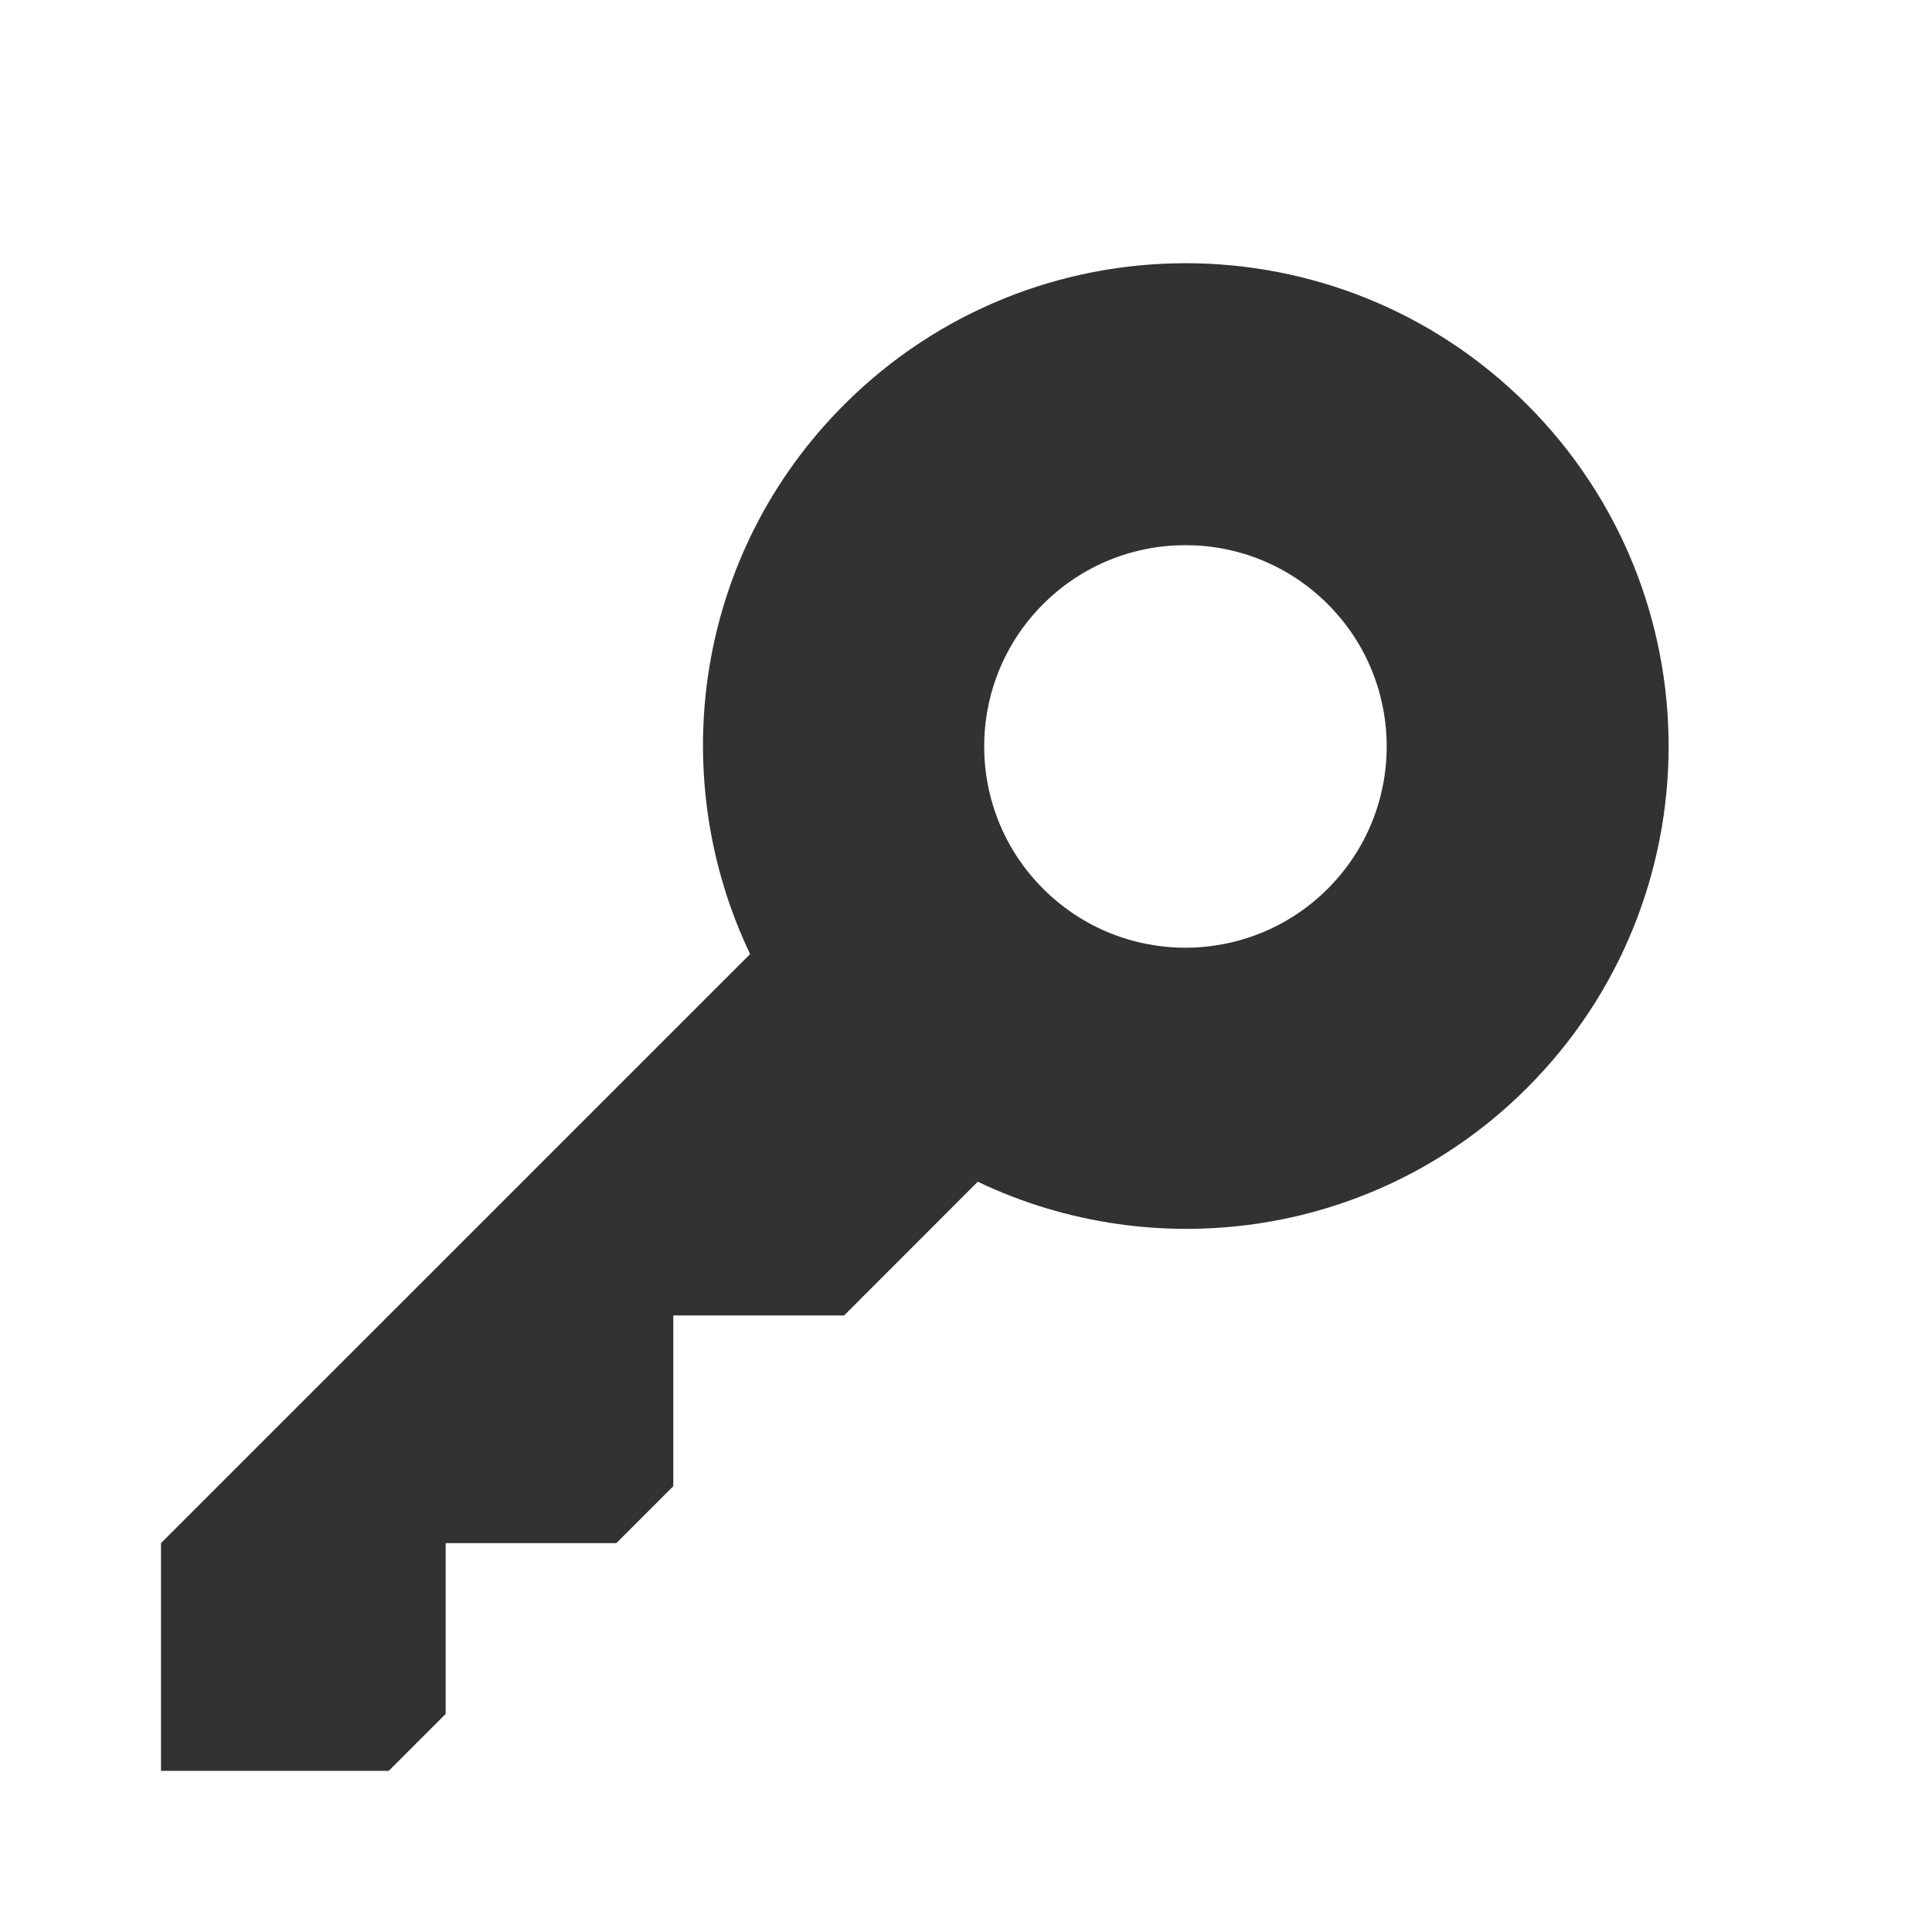
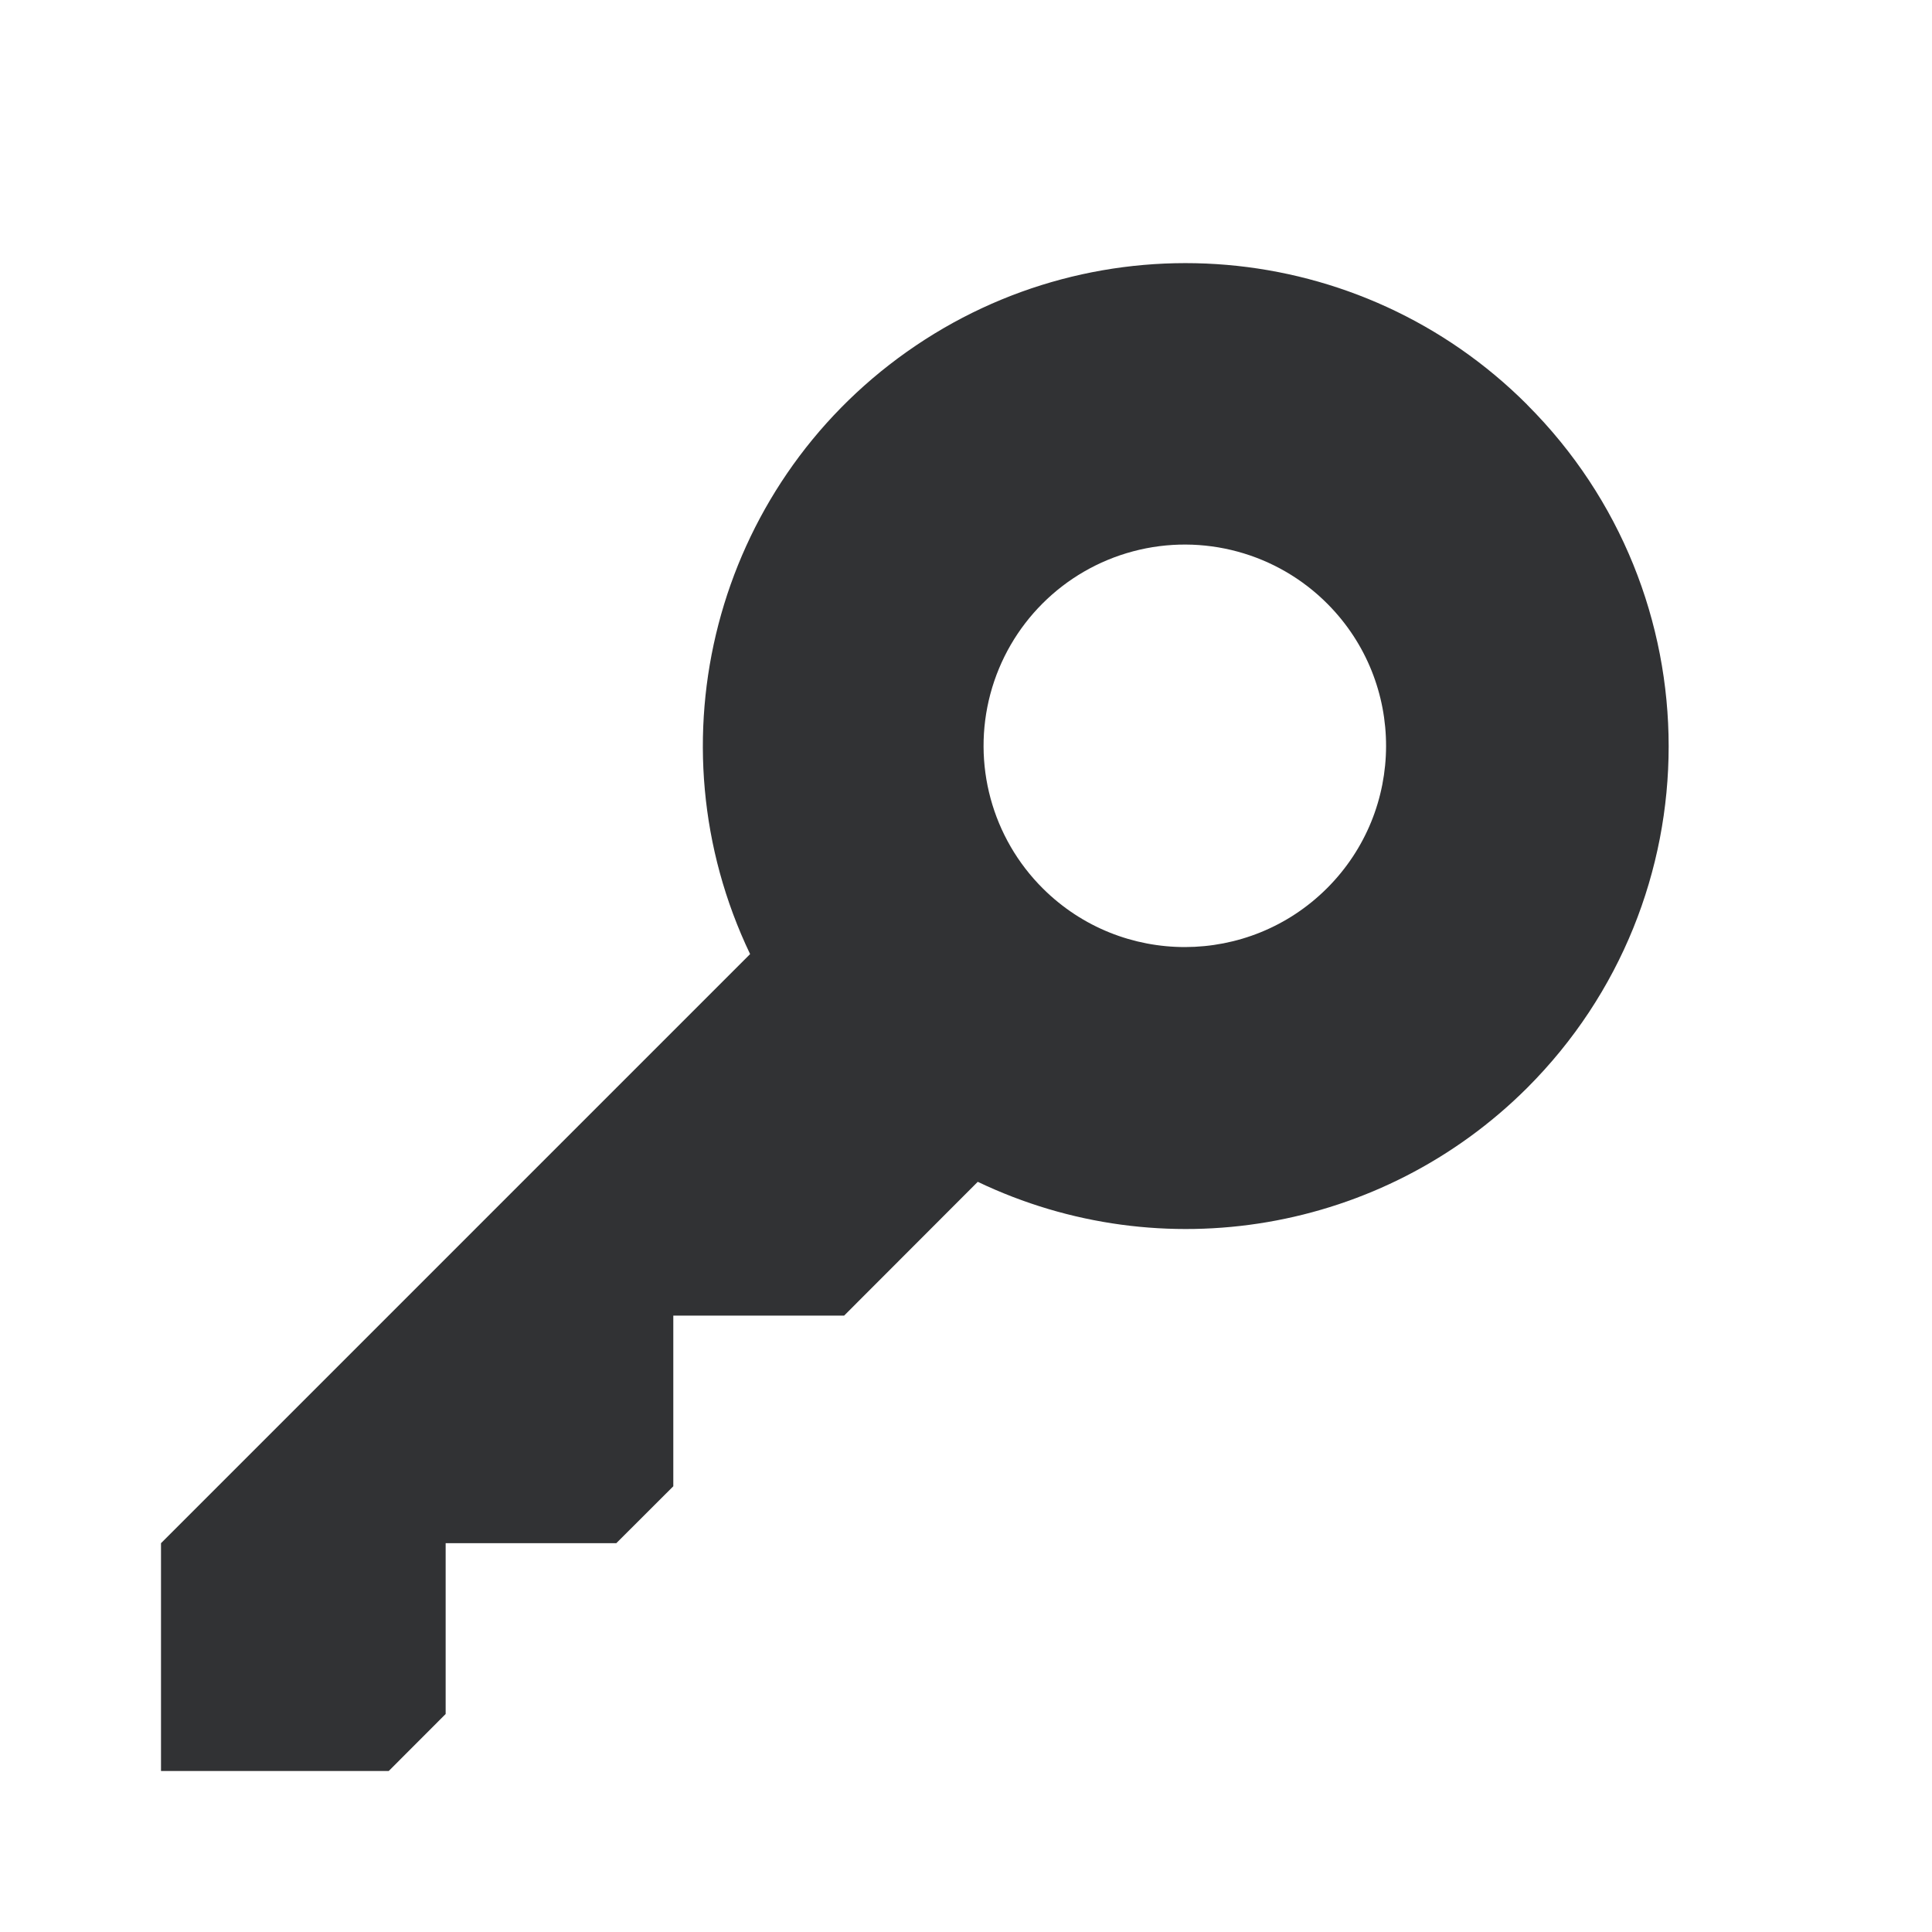
- <svg xmlns="http://www.w3.org/2000/svg" width="24" height="24" viewBox="0 0 24 24" fill="none">
-   <path fill-rule="evenodd" clip-rule="evenodd" d="M12.958 11.04C11.982 10.064 11.982 8.481 12.958 7.505C13.935 6.528 15.517 6.528 16.494 7.505C17.47 8.481 17.47 10.064 16.494 11.04C15.517 12.017 13.934 12.017 12.958 11.04ZM18.971 5.027C16.627 2.684 12.829 2.684 10.486 5.027C8.639 6.874 8.254 9.622 9.318 11.852L2 19.169V21.998H4.829L5.536 21.291V19.169H7.657L8.364 18.462V16.341H10.486L12.146 14.68C14.376 15.744 17.125 15.359 18.971 13.513C21.314 11.169 21.314 7.371 18.971 5.027Z" fill="#313234" />
+ <svg xmlns="http://www.w3.org/2000/svg" width="24" height="24" fill="none" viewBox="0 0 24 24">
+   <path fill="#313234" fill-rule="evenodd" d="M12.958 11.04a2.5 2.5 0 1 1 3.536-3.535 2.5 2.5 0 0 1-3.536 3.535m6.013-6.013a5.997 5.997 0 0 0-9.653 6.825L2 19.17V22h2.829l.707-.708V19.17h2.12l.708-.707v-2.12h2.122l1.66-1.662a6 6 0 0 0 6.825-1.167 6 6 0 0 0 0-8.486" clip-rule="evenodd" />
</svg>
